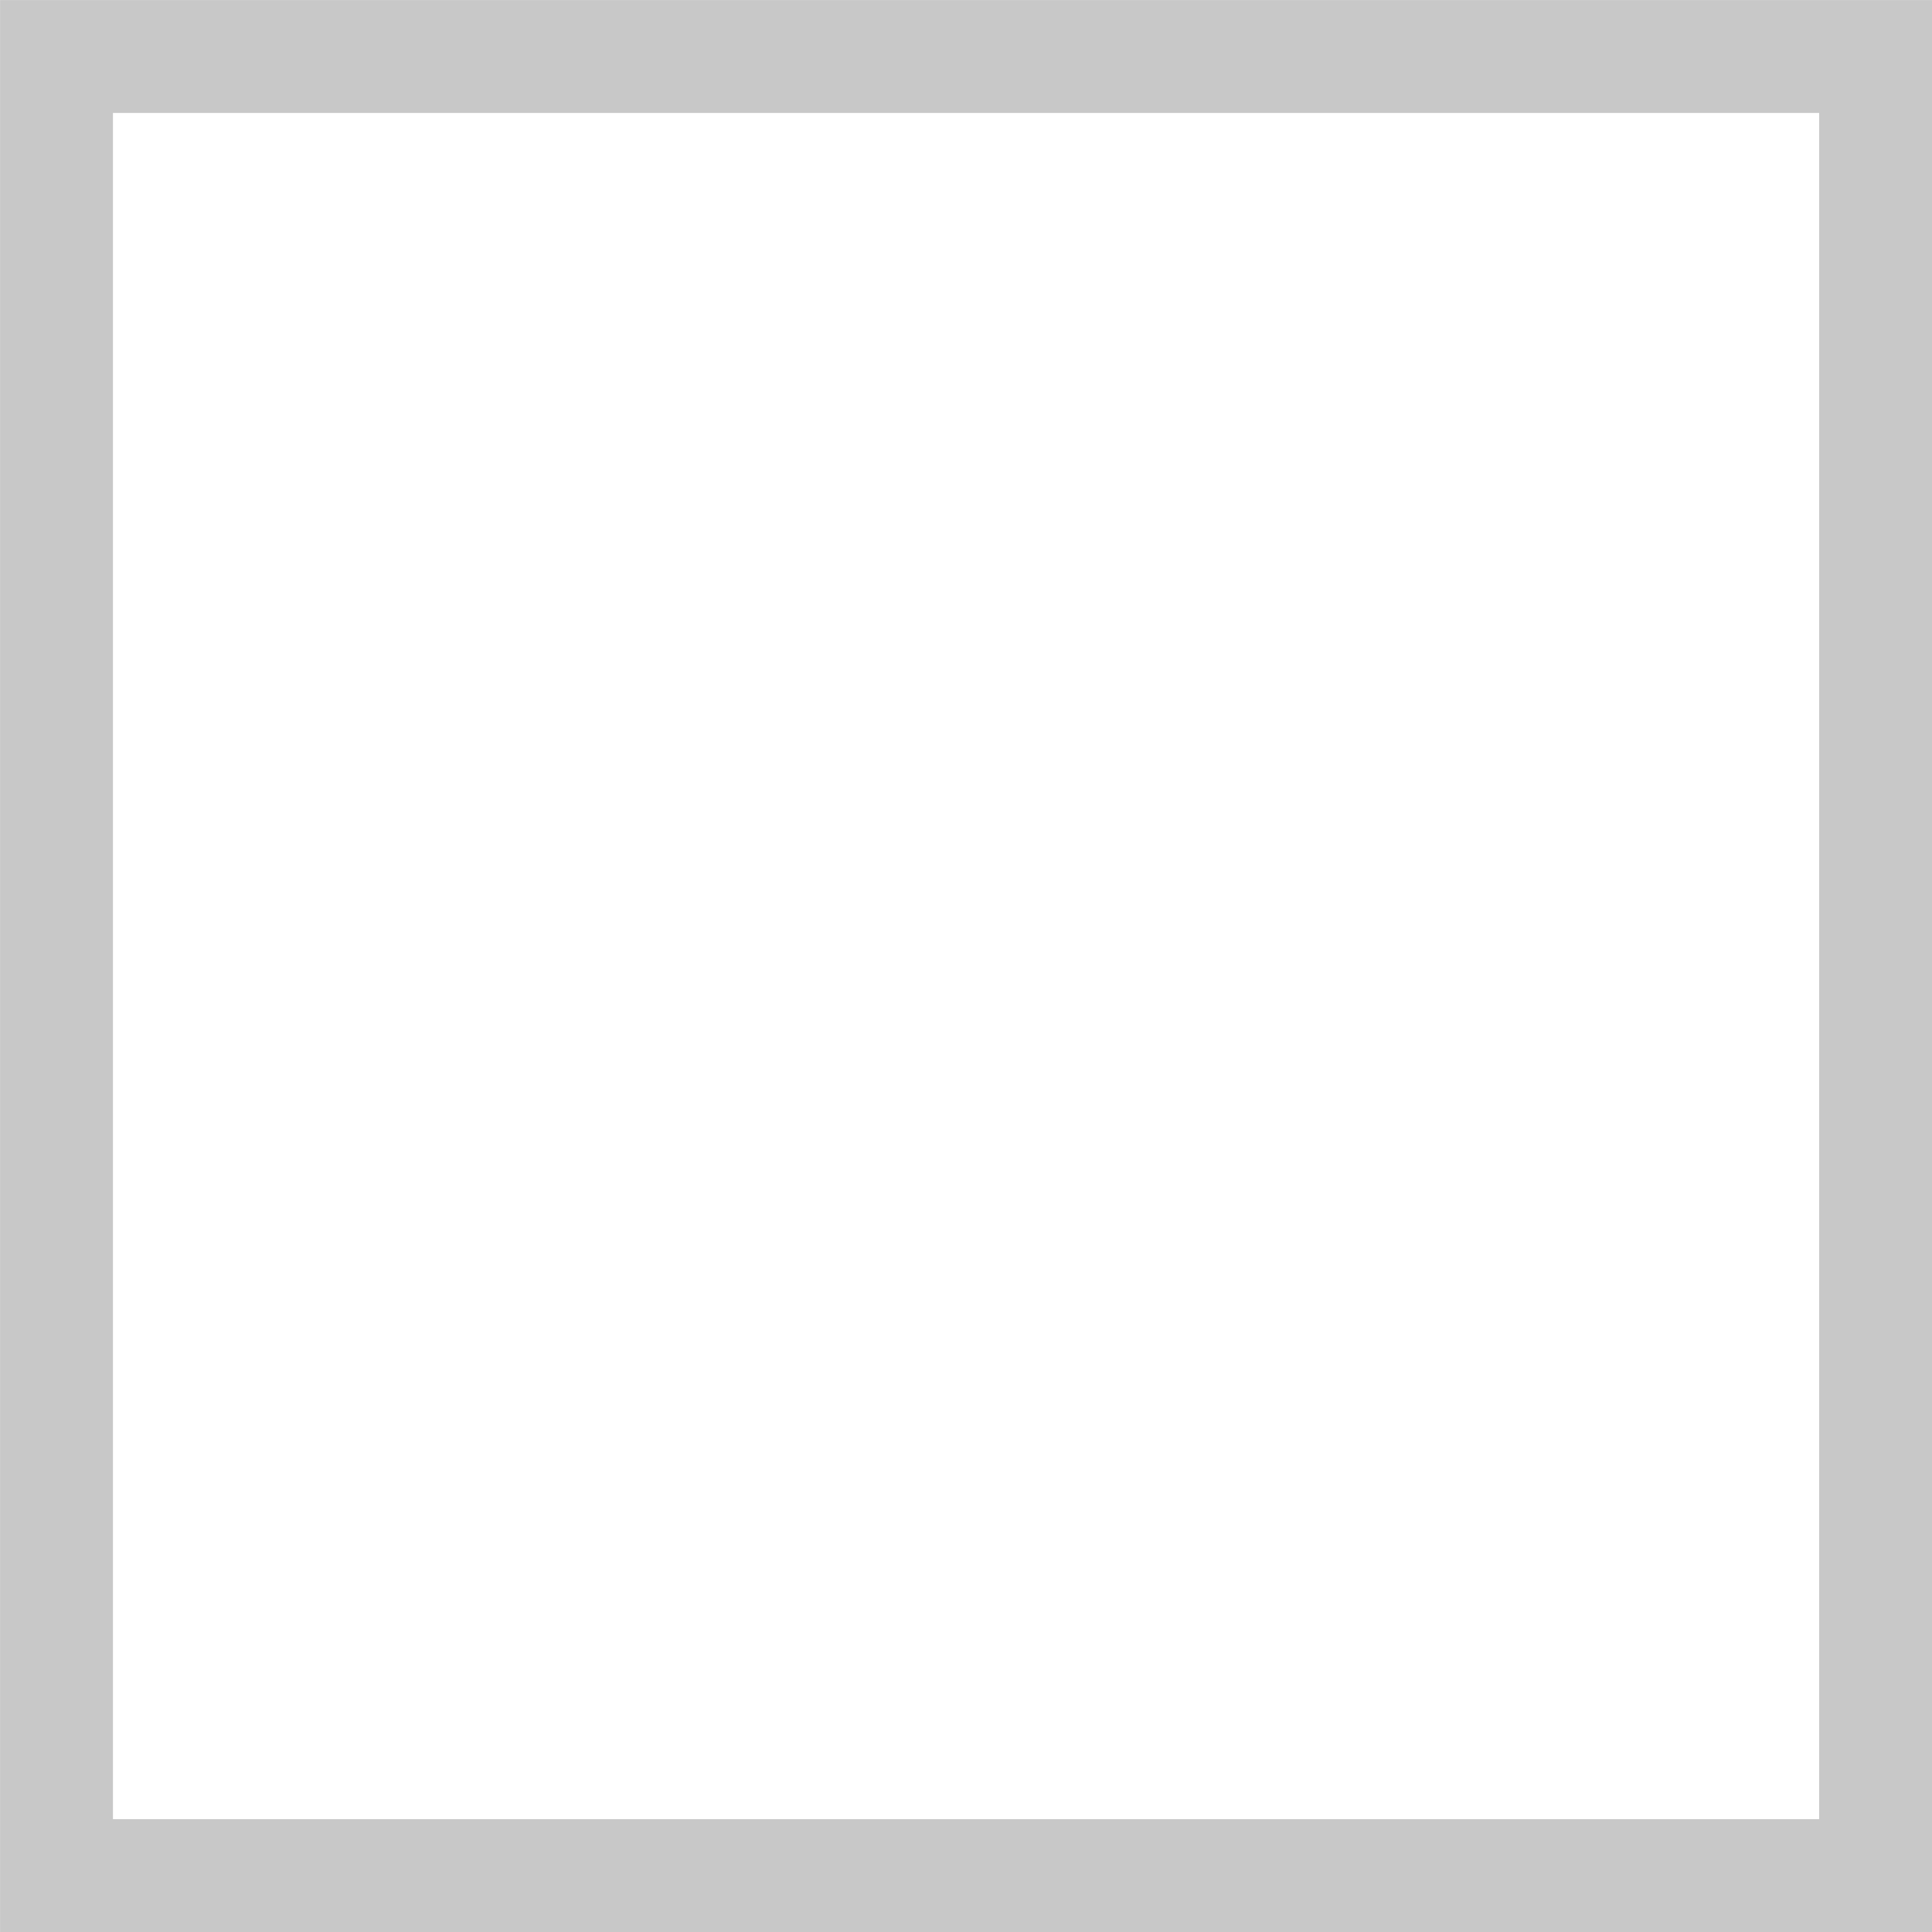
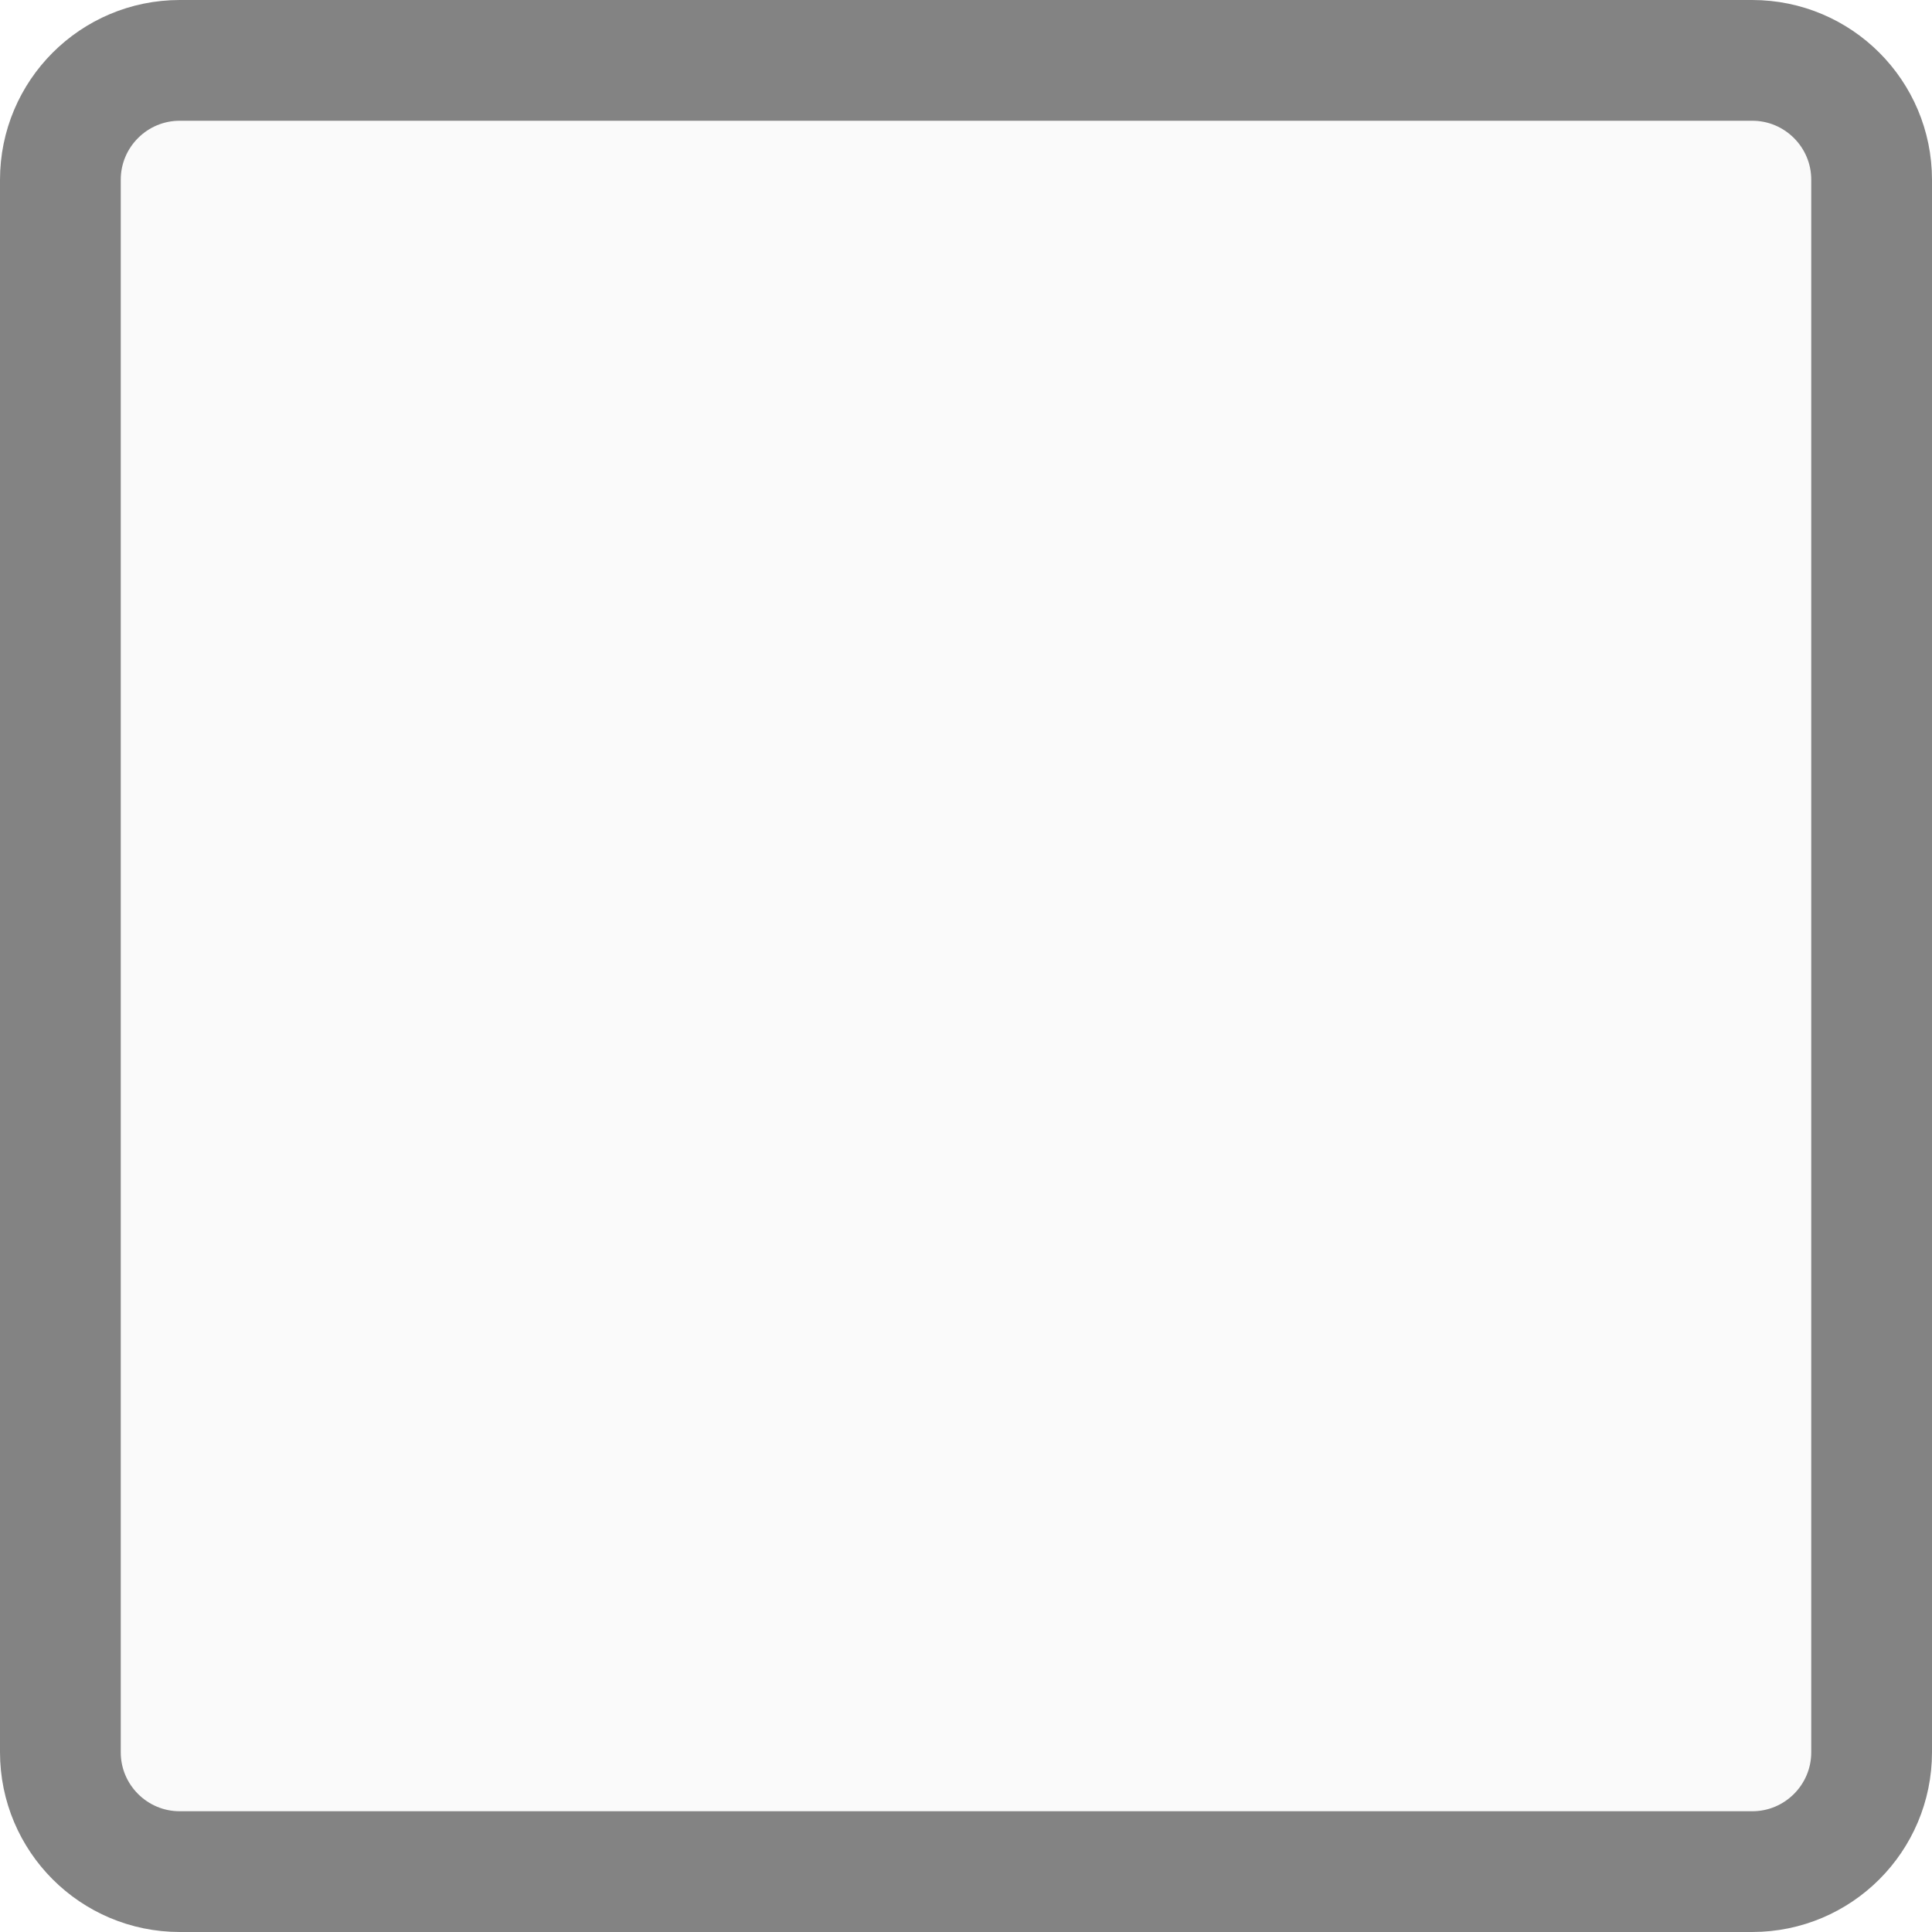
<svg xmlns="http://www.w3.org/2000/svg" viewBox="0 0 16 16" id="svg5248" version="1.1" width="100%" height="100%">
  <defs id="defs5258" />
-   <rect style="fill:none;stroke:#c8c8c8;stroke-width:0.935;stroke-opacity:1" id="rect2993" width="15.065" height="15.065" x="0.468" y="0.468" />
+   <rect style="opacity:1;fill:#fafafa;fill-opacity:1;stroke:#838383;stroke-width:1;stroke-linecap:butt;stroke-linejoin:miter;stroke-miterlimit:4;stroke-dasharray:none;stroke-opacity:1" id="rect4717" width="15" height="15" x="0.5" y="0.5" rx="0.989" ry="0.989" />
</svg>
